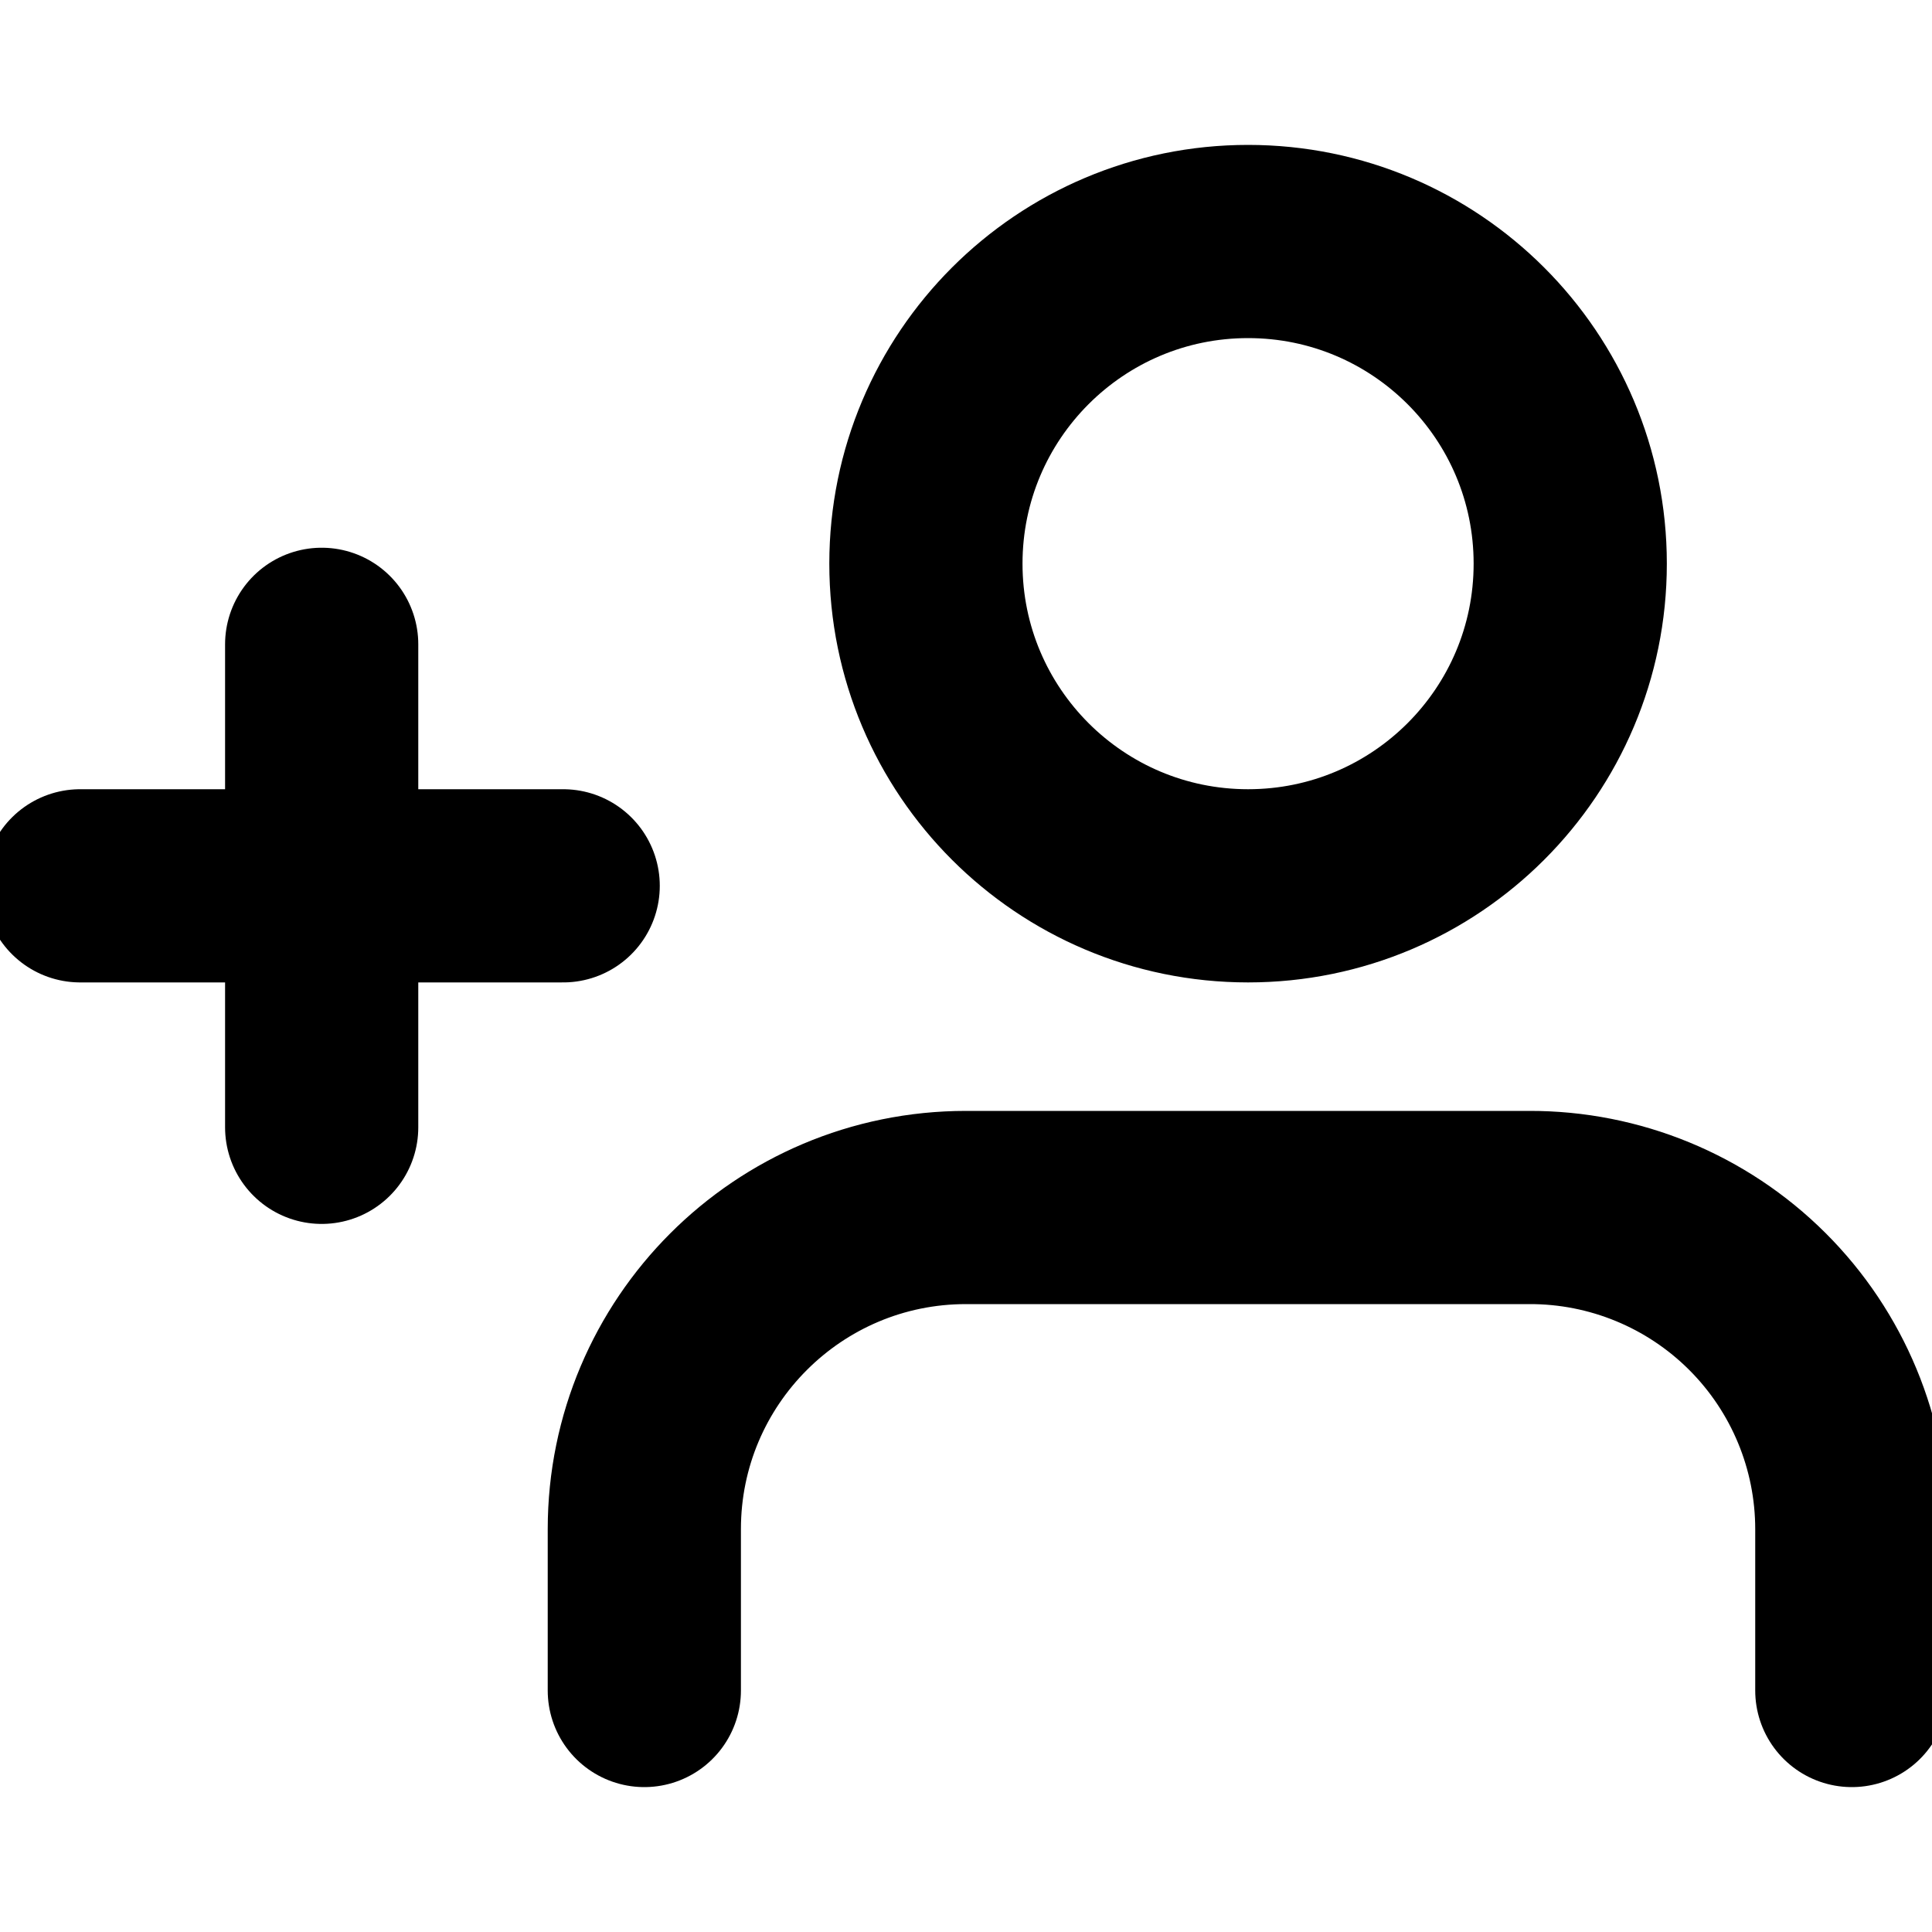
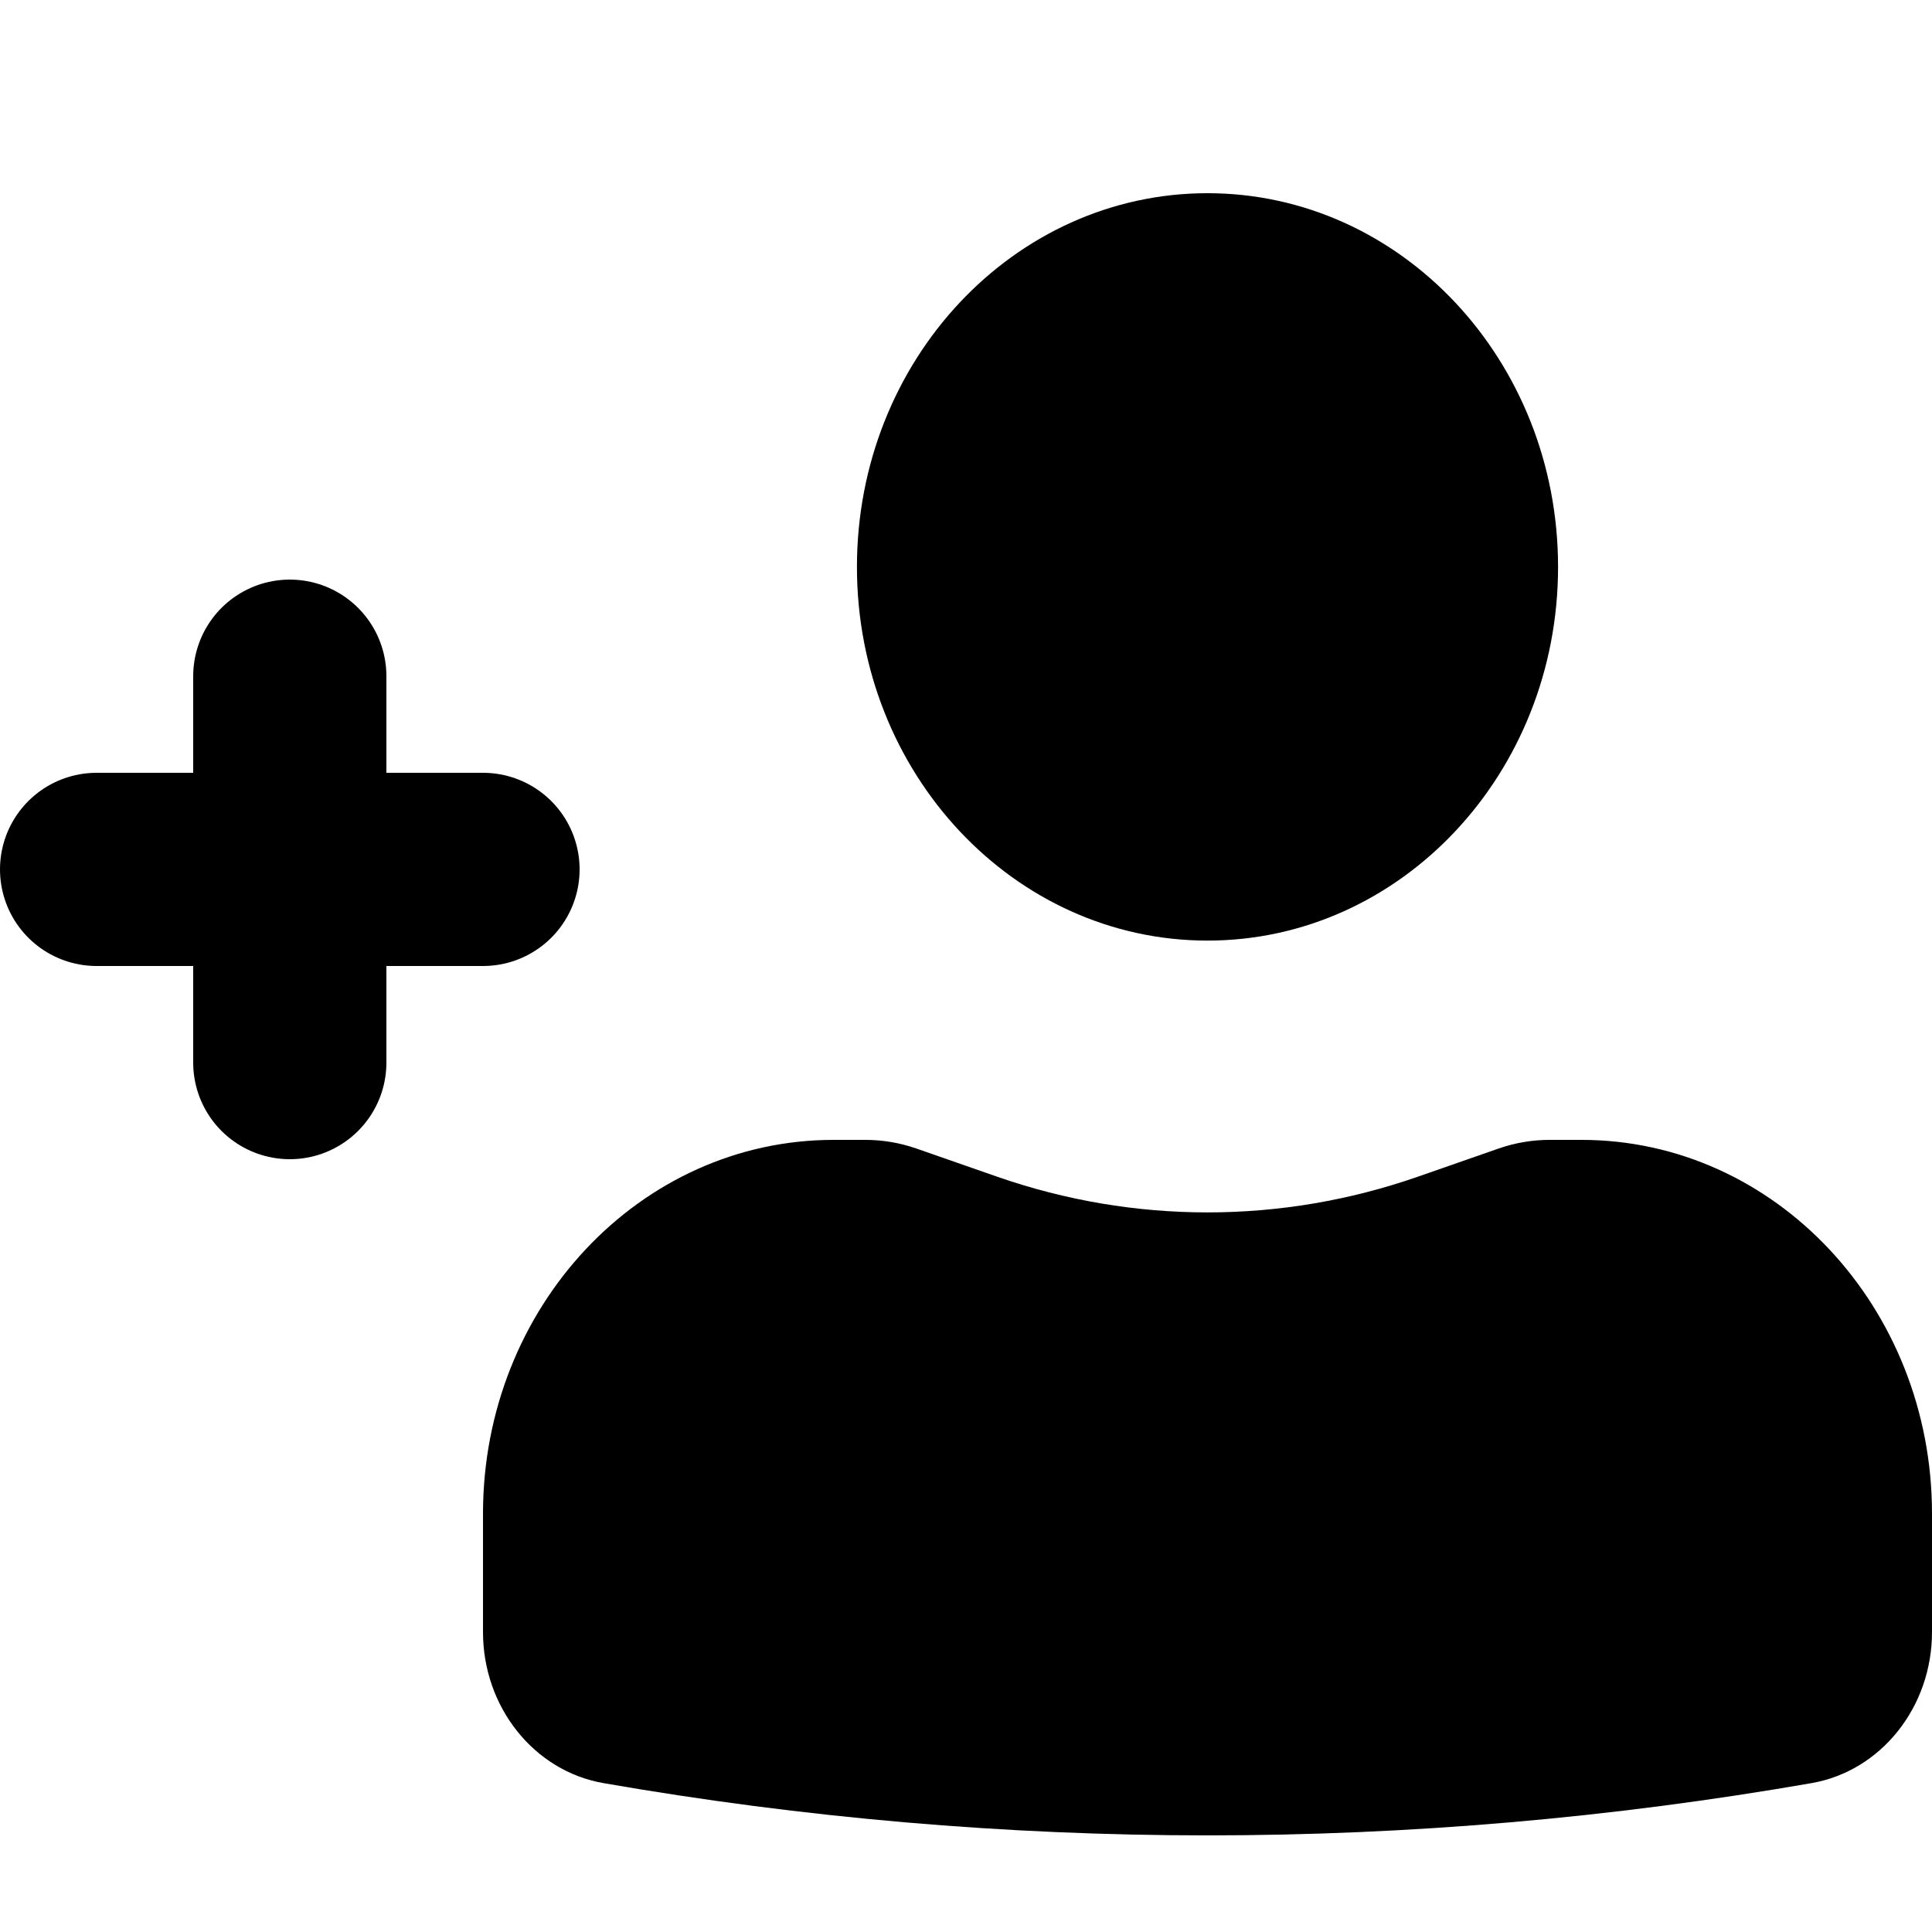
<svg xmlns="http://www.w3.org/2000/svg" width="20" height="20" viewBox="0 0 20 20" fill="none">
-   <path d="M19.17 17.5v-1.67a3.33 3.33 0 0 0-3.34-3.33H10a3.33 3.33 0 0 0-3.33 3.33v1.67M12.92 9.17a3.33 3.33 0 1 0 0-6.67 3.33 3.33 0 0 0 0 6.67ZM3.33 6.67v5M5.83 9.17h-5" stroke="currentColor" stroke-width="2" stroke-linecap="round" />
+   <path d="M12.5 2C10.496 2 8.871 3.732 8.871 5.869C8.871 8.005 10.496 9.737 12.5 9.737C14.504 9.737 16.129 8.005 16.129 5.869C16.129 3.732 14.504 2 12.5 2Z" fill="currentColor" />
+   <path d="M8.629 11.8C6.625 11.8 5 13.532 5 15.669V16.895C5 17.672 5.528 18.334 6.248 18.459C10.389 19.18 14.611 19.18 18.752 18.459C19.472 18.334 20 17.672 20 16.895V15.669C20 13.532 18.375 11.8 16.371 11.8H16.041C15.863 11.8 15.685 11.83 15.515 11.889L14.678 12.181C13.263 12.674 11.737 12.674 10.322 12.181L9.485 11.889C9.315 11.83 9.137 11.8 8.959 11.8H8.629Z" fill="currentColor" />
+   <path d="M3 7V11" stroke="currentColor" stroke-width="2" stroke-linecap="round" stroke-linejoin="round" />
+   <path d="M5 9L1 9" stroke="currentColor" stroke-width="2" stroke-linecap="round" stroke-linejoin="round" />
</svg>
